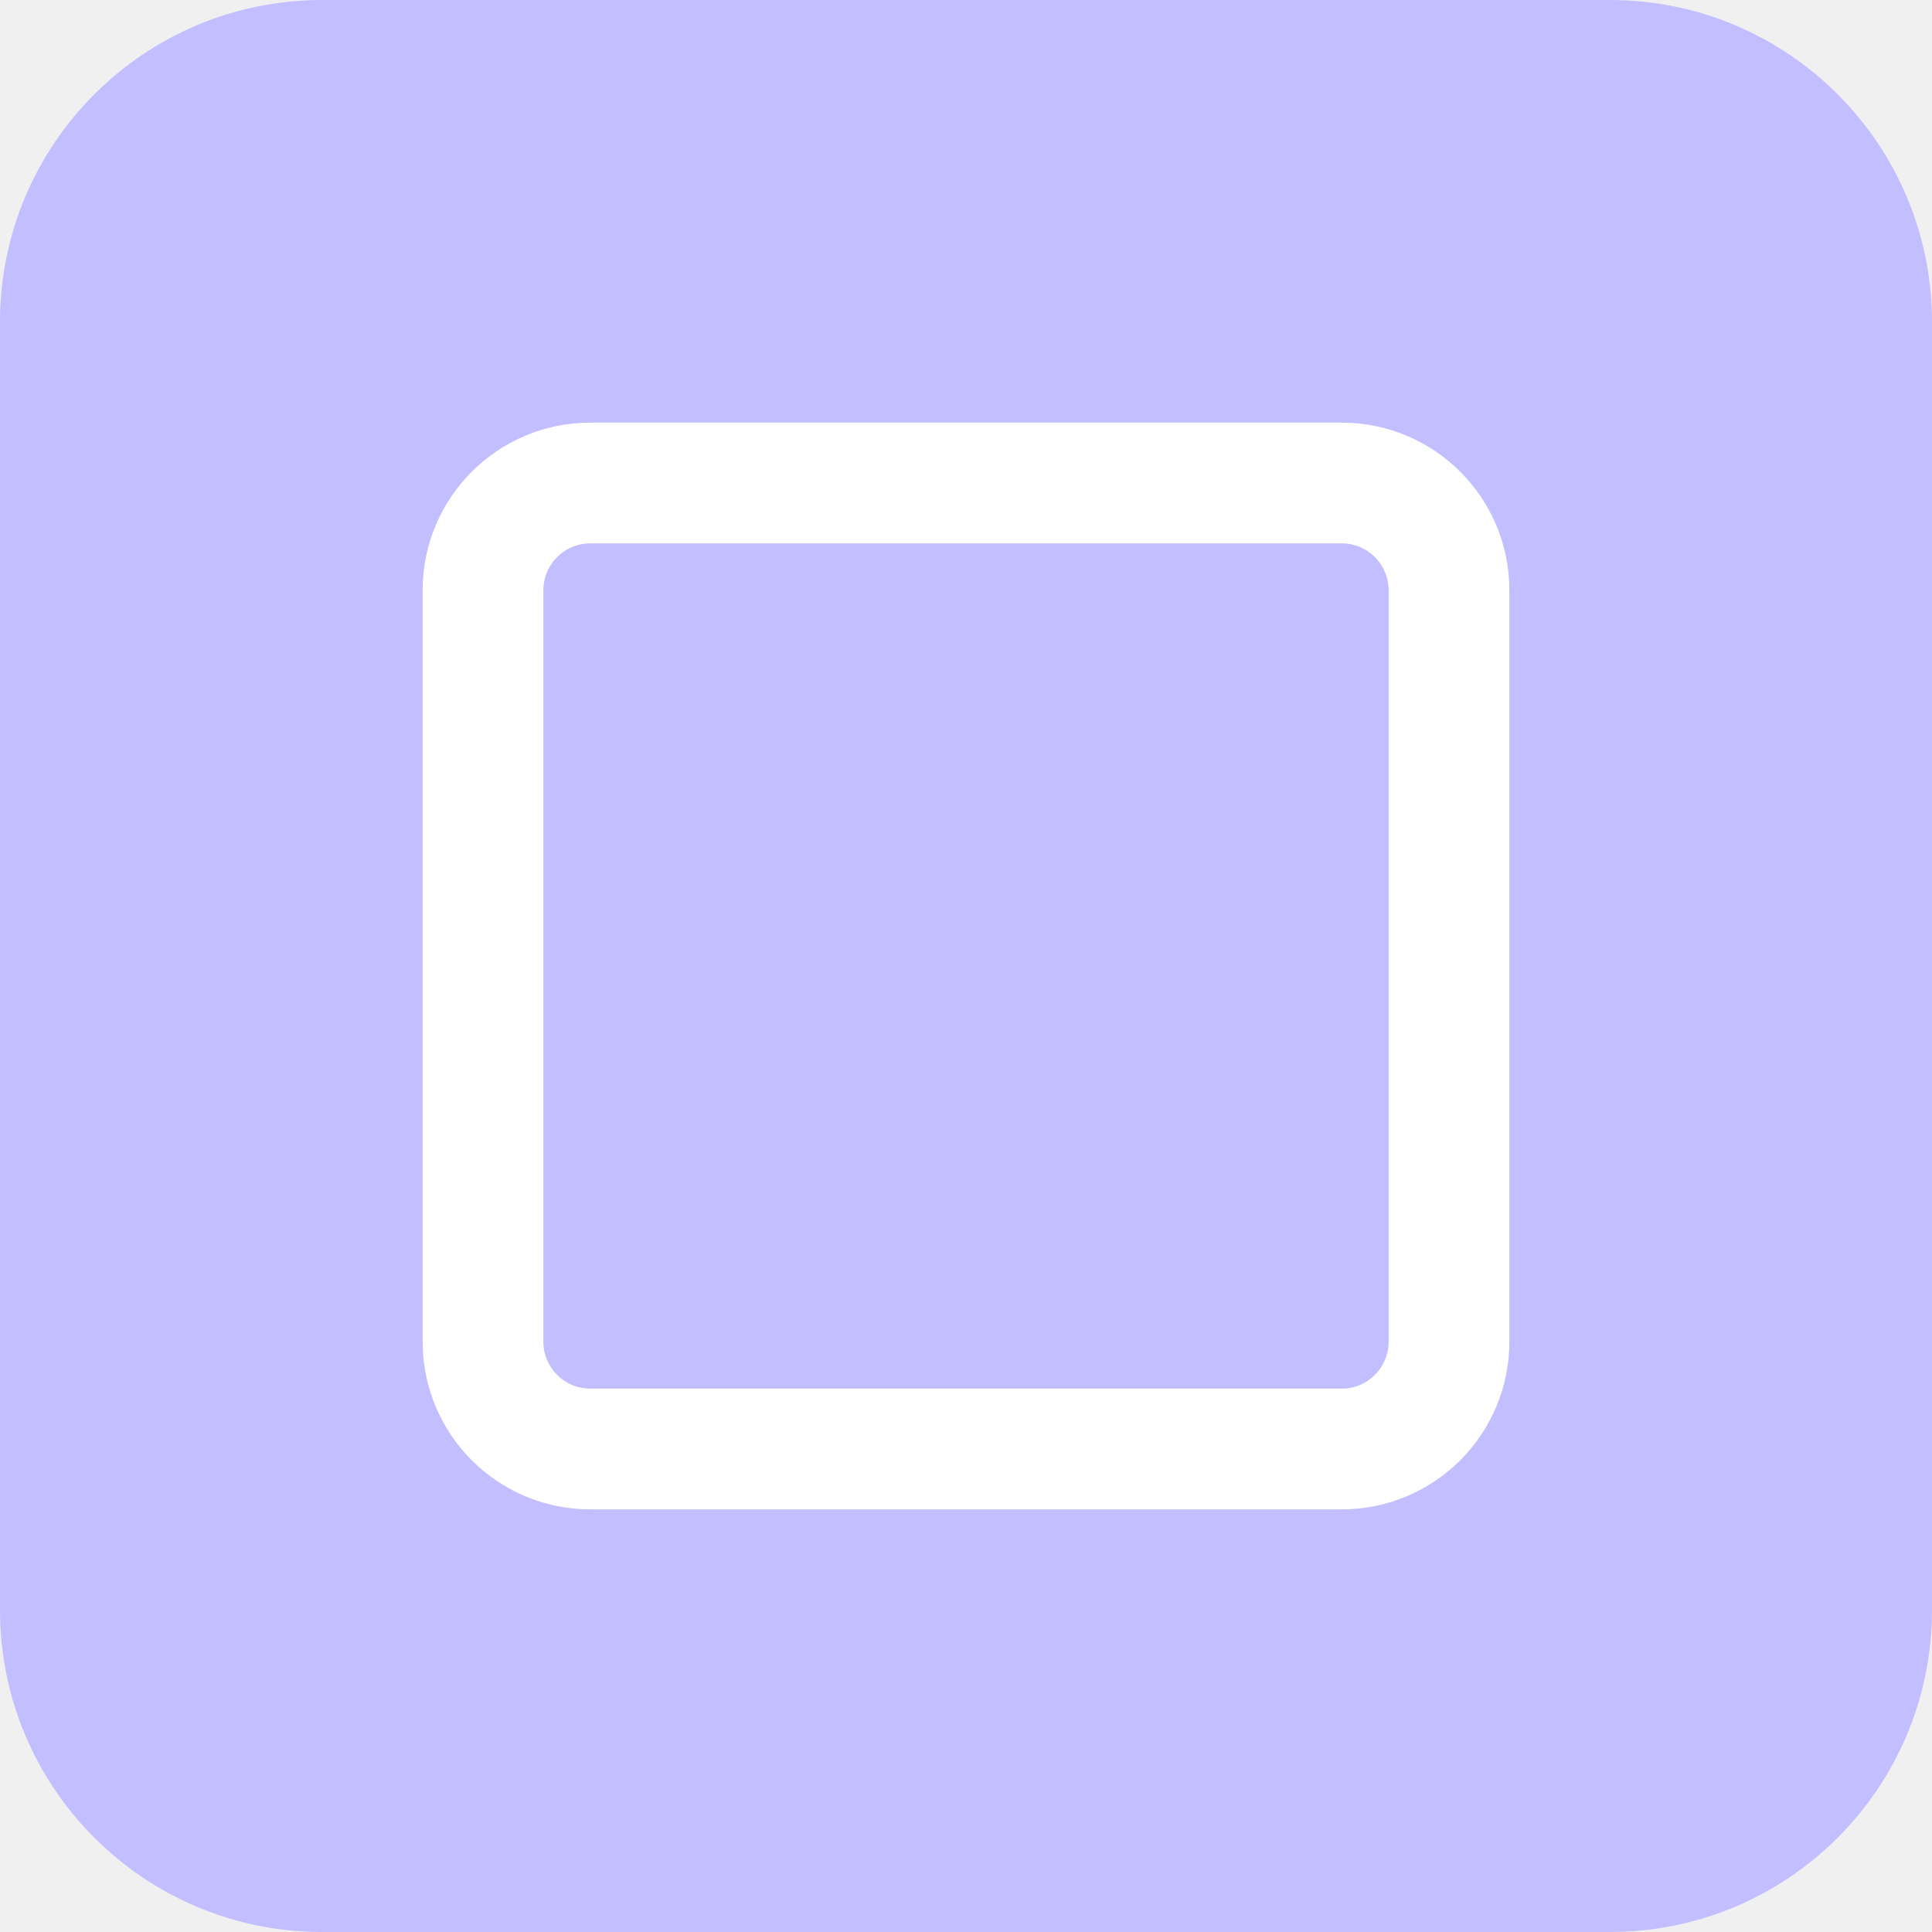
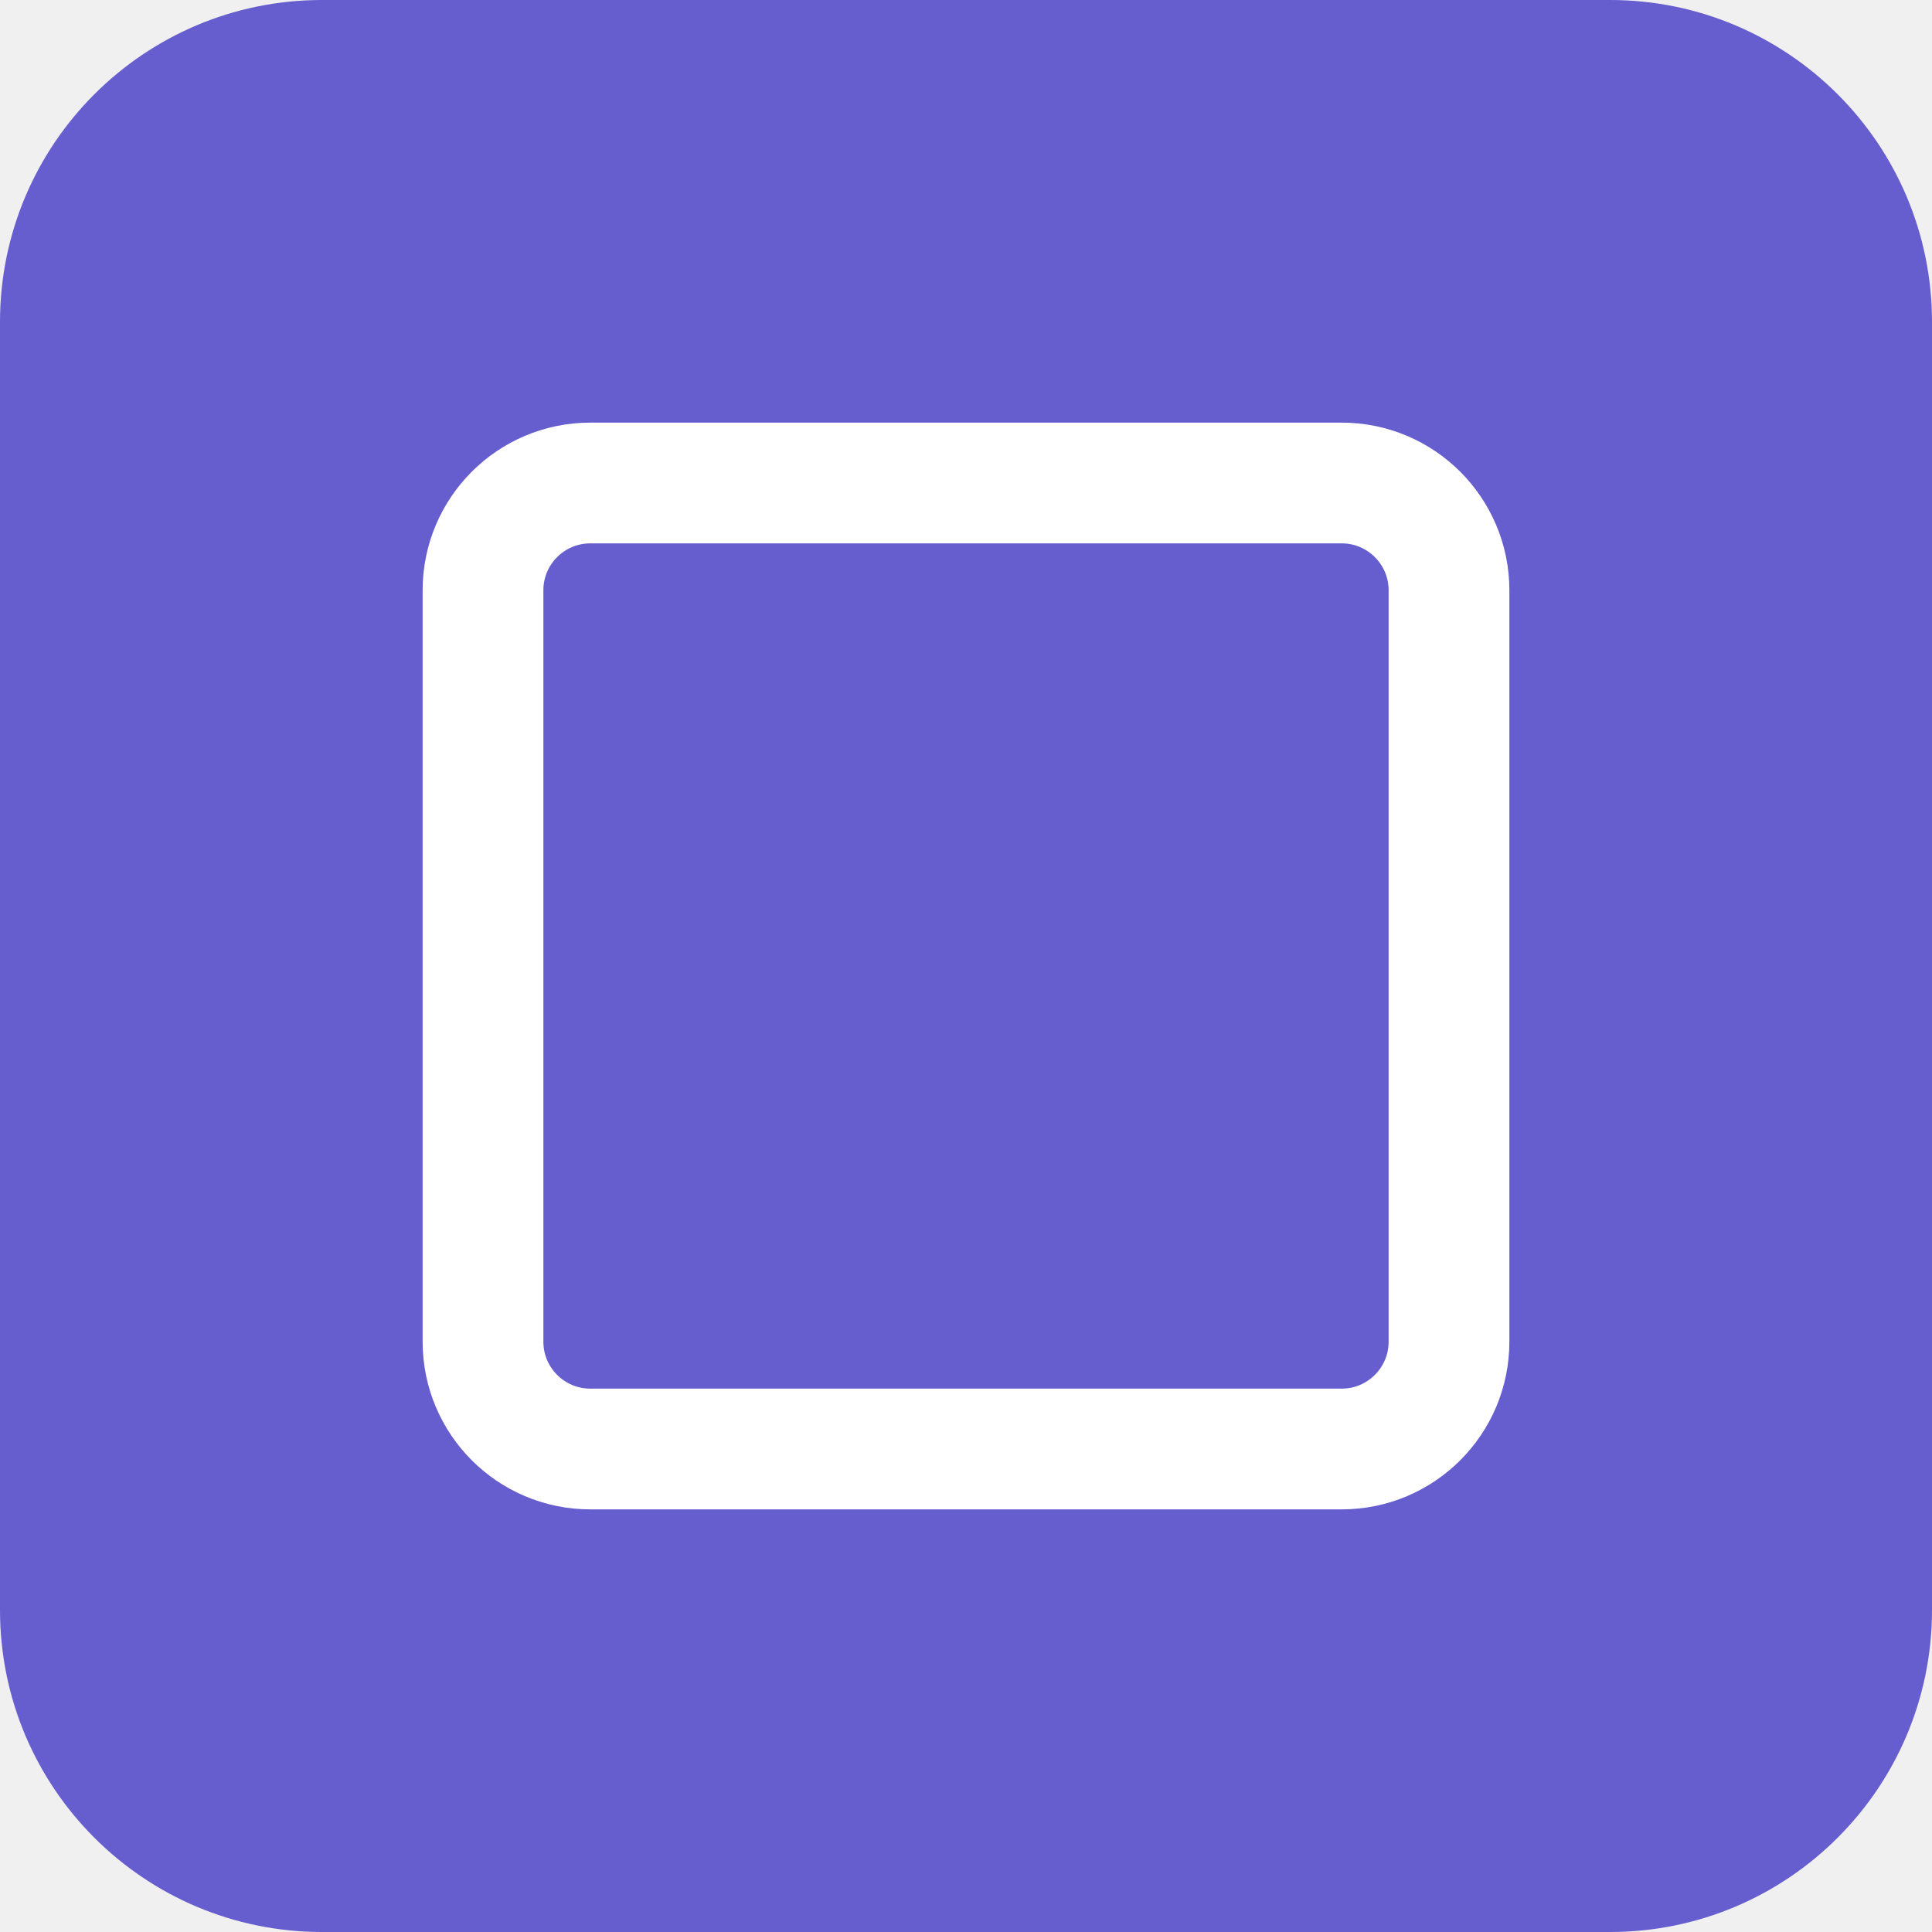
<svg xmlns="http://www.w3.org/2000/svg" width="24" height="24" viewBox="0 0 24 24" fill="none">
-   <g id="Icons / check">
-     <rect width="24" height="24" rx="4" fill="#C3BEFF" />
-     <path id="Vector" d="M16.667 6H7.333C6.597 6 6 6.597 6 7.333V16.667C6 17.403 6.597 18 7.333 18H16.667C17.403 18 18 17.403 18 16.667V7.333C18 6.597 17.403 6 16.667 6Z" stroke="white" stroke-width="1.5" stroke-linecap="round" stroke-linejoin="round" />
-   </g>
+   <rect width="24" height="24" rx="4" fill="#665DCF" />
+   <path d="M16.667 6H7.333C6.597 6 6 6.597 6 7.333V16.667C6 17.403 6.597 18 7.333 18H16.667C17.403 18 18 17.403 18 16.667V7.333C18 6.597 17.403 6 16.667 6Z" stroke="white" stroke-width="1.5" stroke-linecap="round" stroke-linejoin="round" />
</svg>
